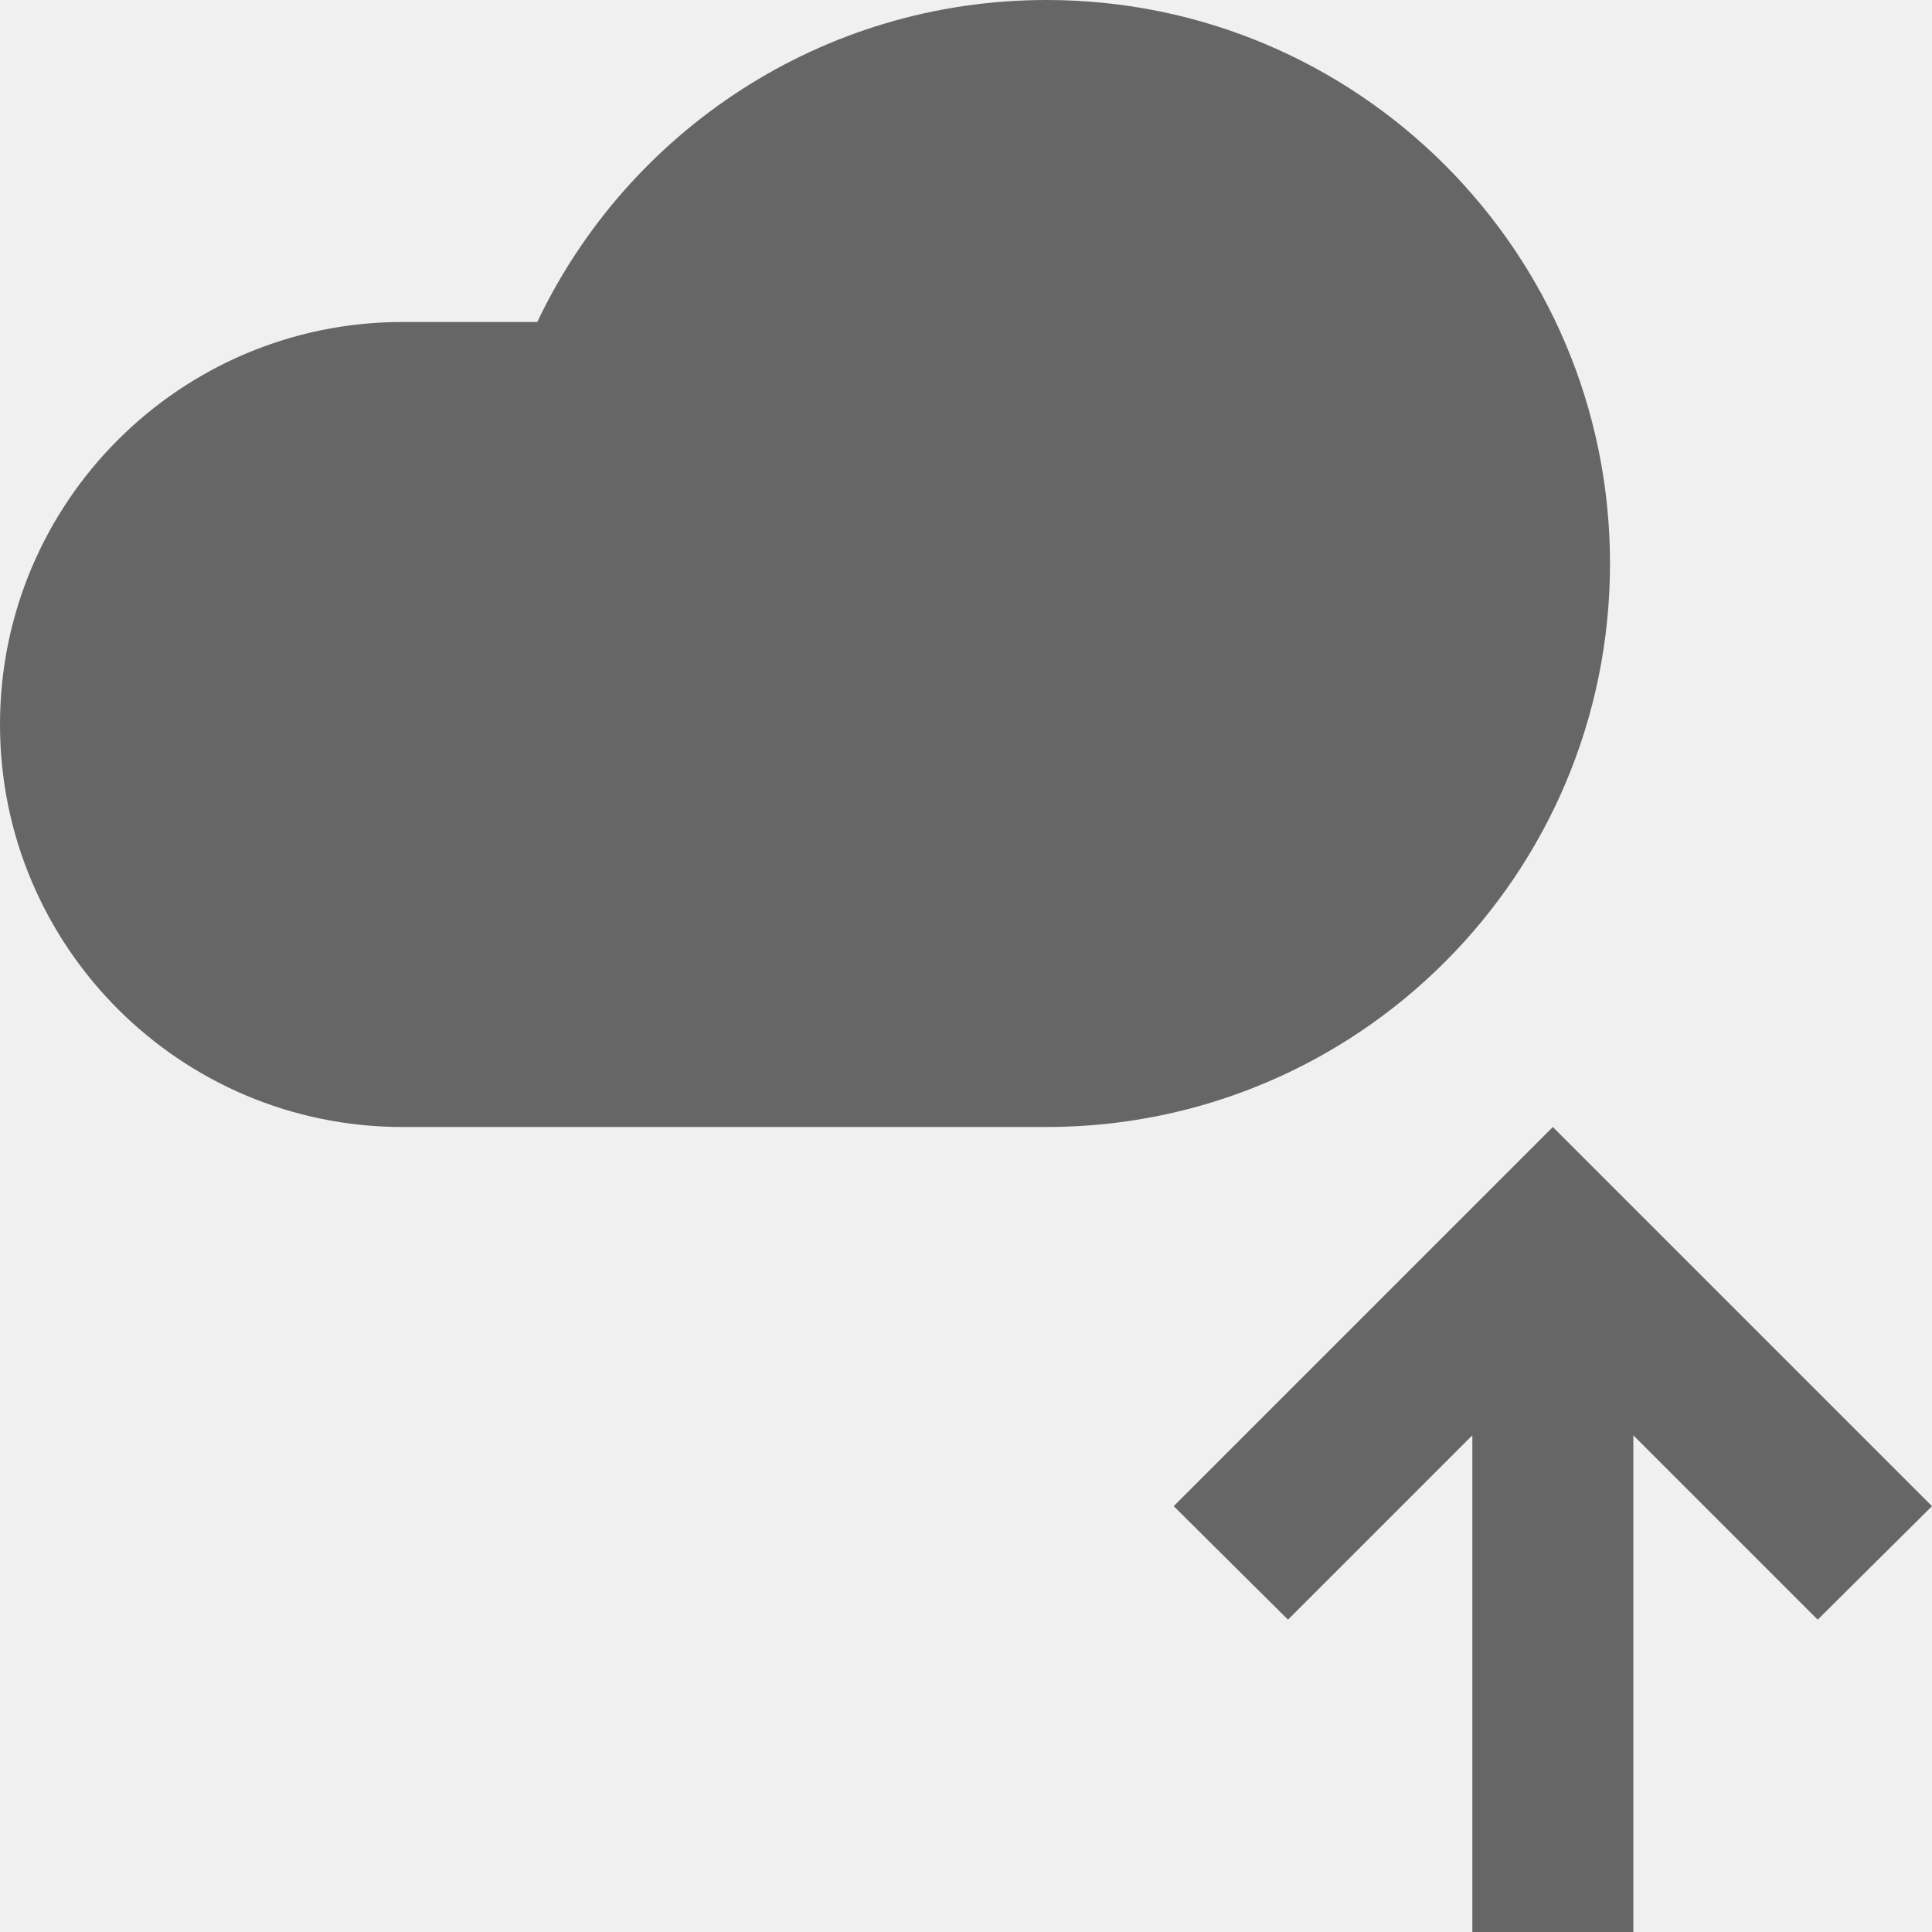
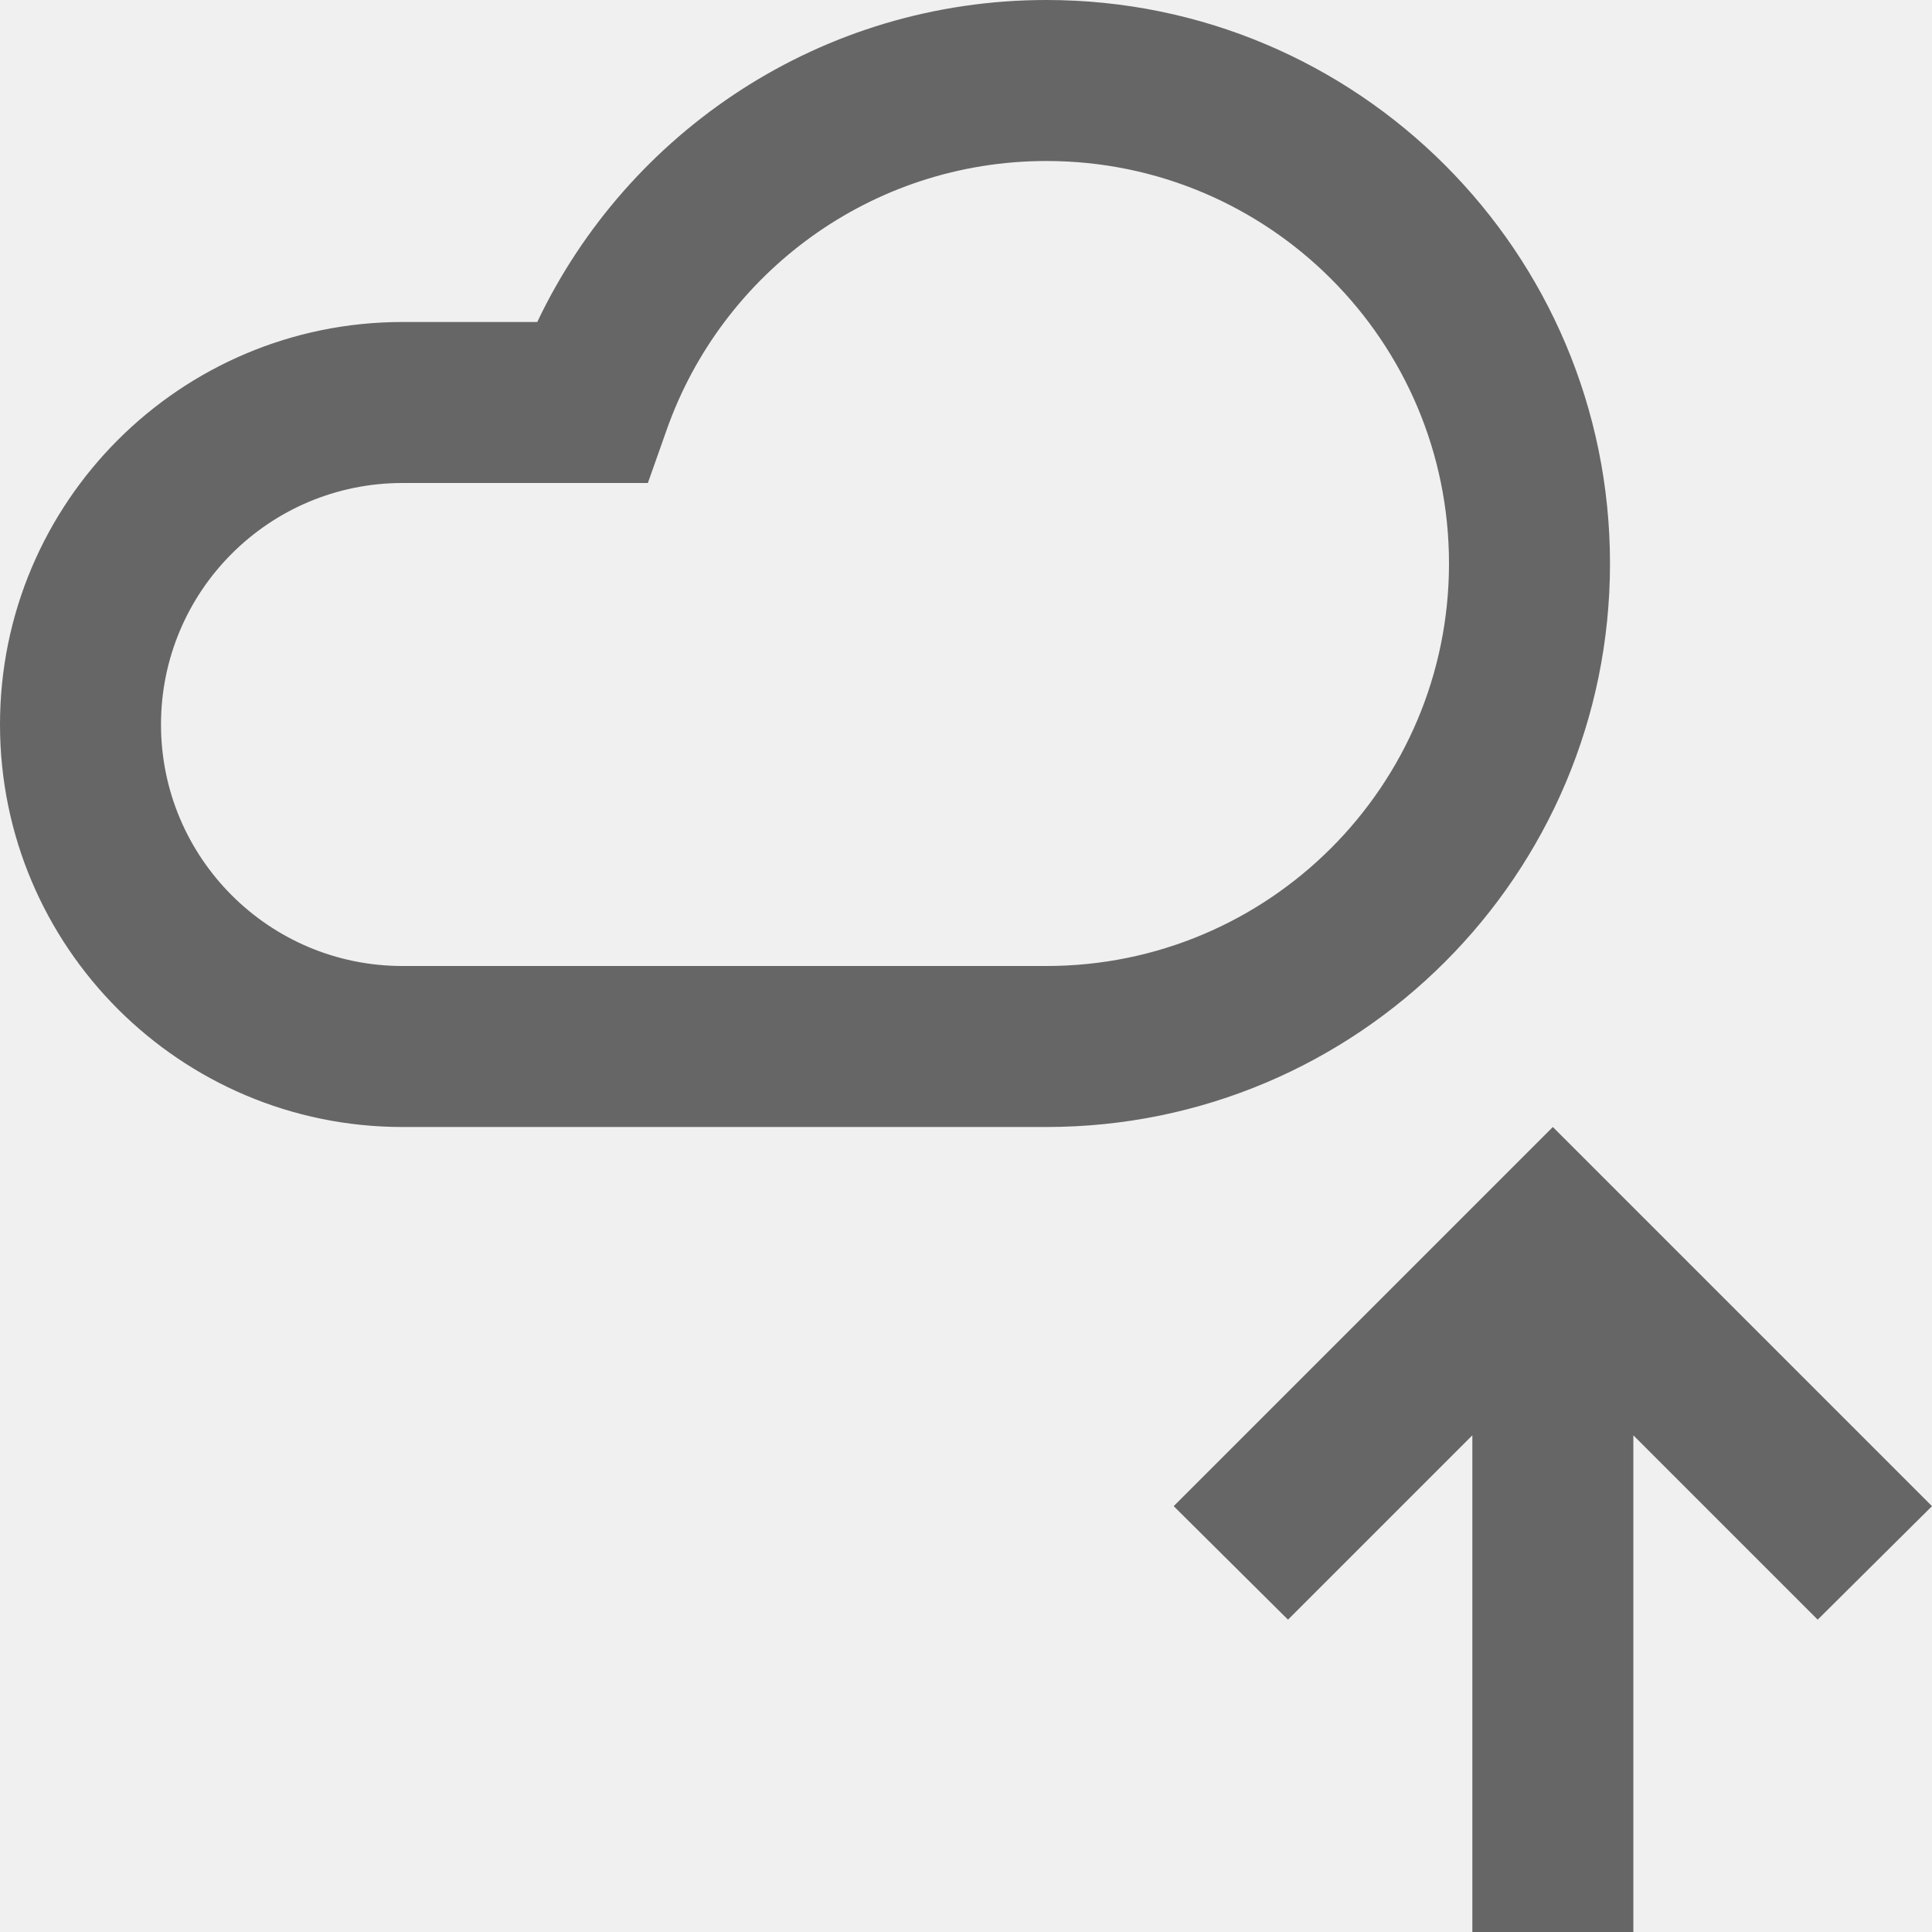
<svg xmlns="http://www.w3.org/2000/svg" width="24" height="24" viewBox="0 0 24 24" fill="none">
-   <path d="M6.674 4C7.797 1.636 10.206 0 13 0C16.866 0 20 3.134 20 7C20 10.866 16.866 14 13 14H11H5C2.239 14 0 11.761 0 9C0 6.239 2.239 4 5 4H5.5H6.674ZM5 6H5.5H7.341H8.048L8.284 5.333C8.971 3.39 10.824 2 13 2C15.761 2 18 4.239 18 7C18 9.761 15.761 12 13 12H11H5C3.343 12 2 10.657 2 9C2 7.343 3.343 6 5 6ZM20.29 17.83L22.58 20.12L24 18.71L19.29 14L14.58 18.71L16 20.12L18.29 17.83V24H20.29V17.83Z" fill="#666666" />
+   <g clip-path="url(#clip0)">
+     <path fill-rule="evenodd" clip-rule="evenodd" d="M6.674 4C7.797 1.636 10.206 0 13 0C16.866 0 20 3.134 20 7C20 10.866 16.866 14 13 14H11H5C2.239 14 0 11.761 0 9C0 6.239 2.239 4 5 4H5.5H6.674ZM5 6H5.5H7.341H8.048L8.284 5.333C8.971 3.39 10.824 2 13 2C15.761 2 18 4.239 18 7C18 9.761 15.761 12 13 12H11H5C3.343 12 2 10.657 2 9C2 7.343 3.343 6 5 6ZM20.29 17.83L22.58 20.12L24 18.71L19.29 14L14.58 18.71L16 20.12L18.29 17.83V24H20.29V17.83Z" fill="#666666" />
+   </g>
+   <defs>
+     <clipPath id="clip0">
+       <path d="M0 0H24V24H0V0Z" fill="white" />
+     </clipPath>
+   </defs>
</svg>
